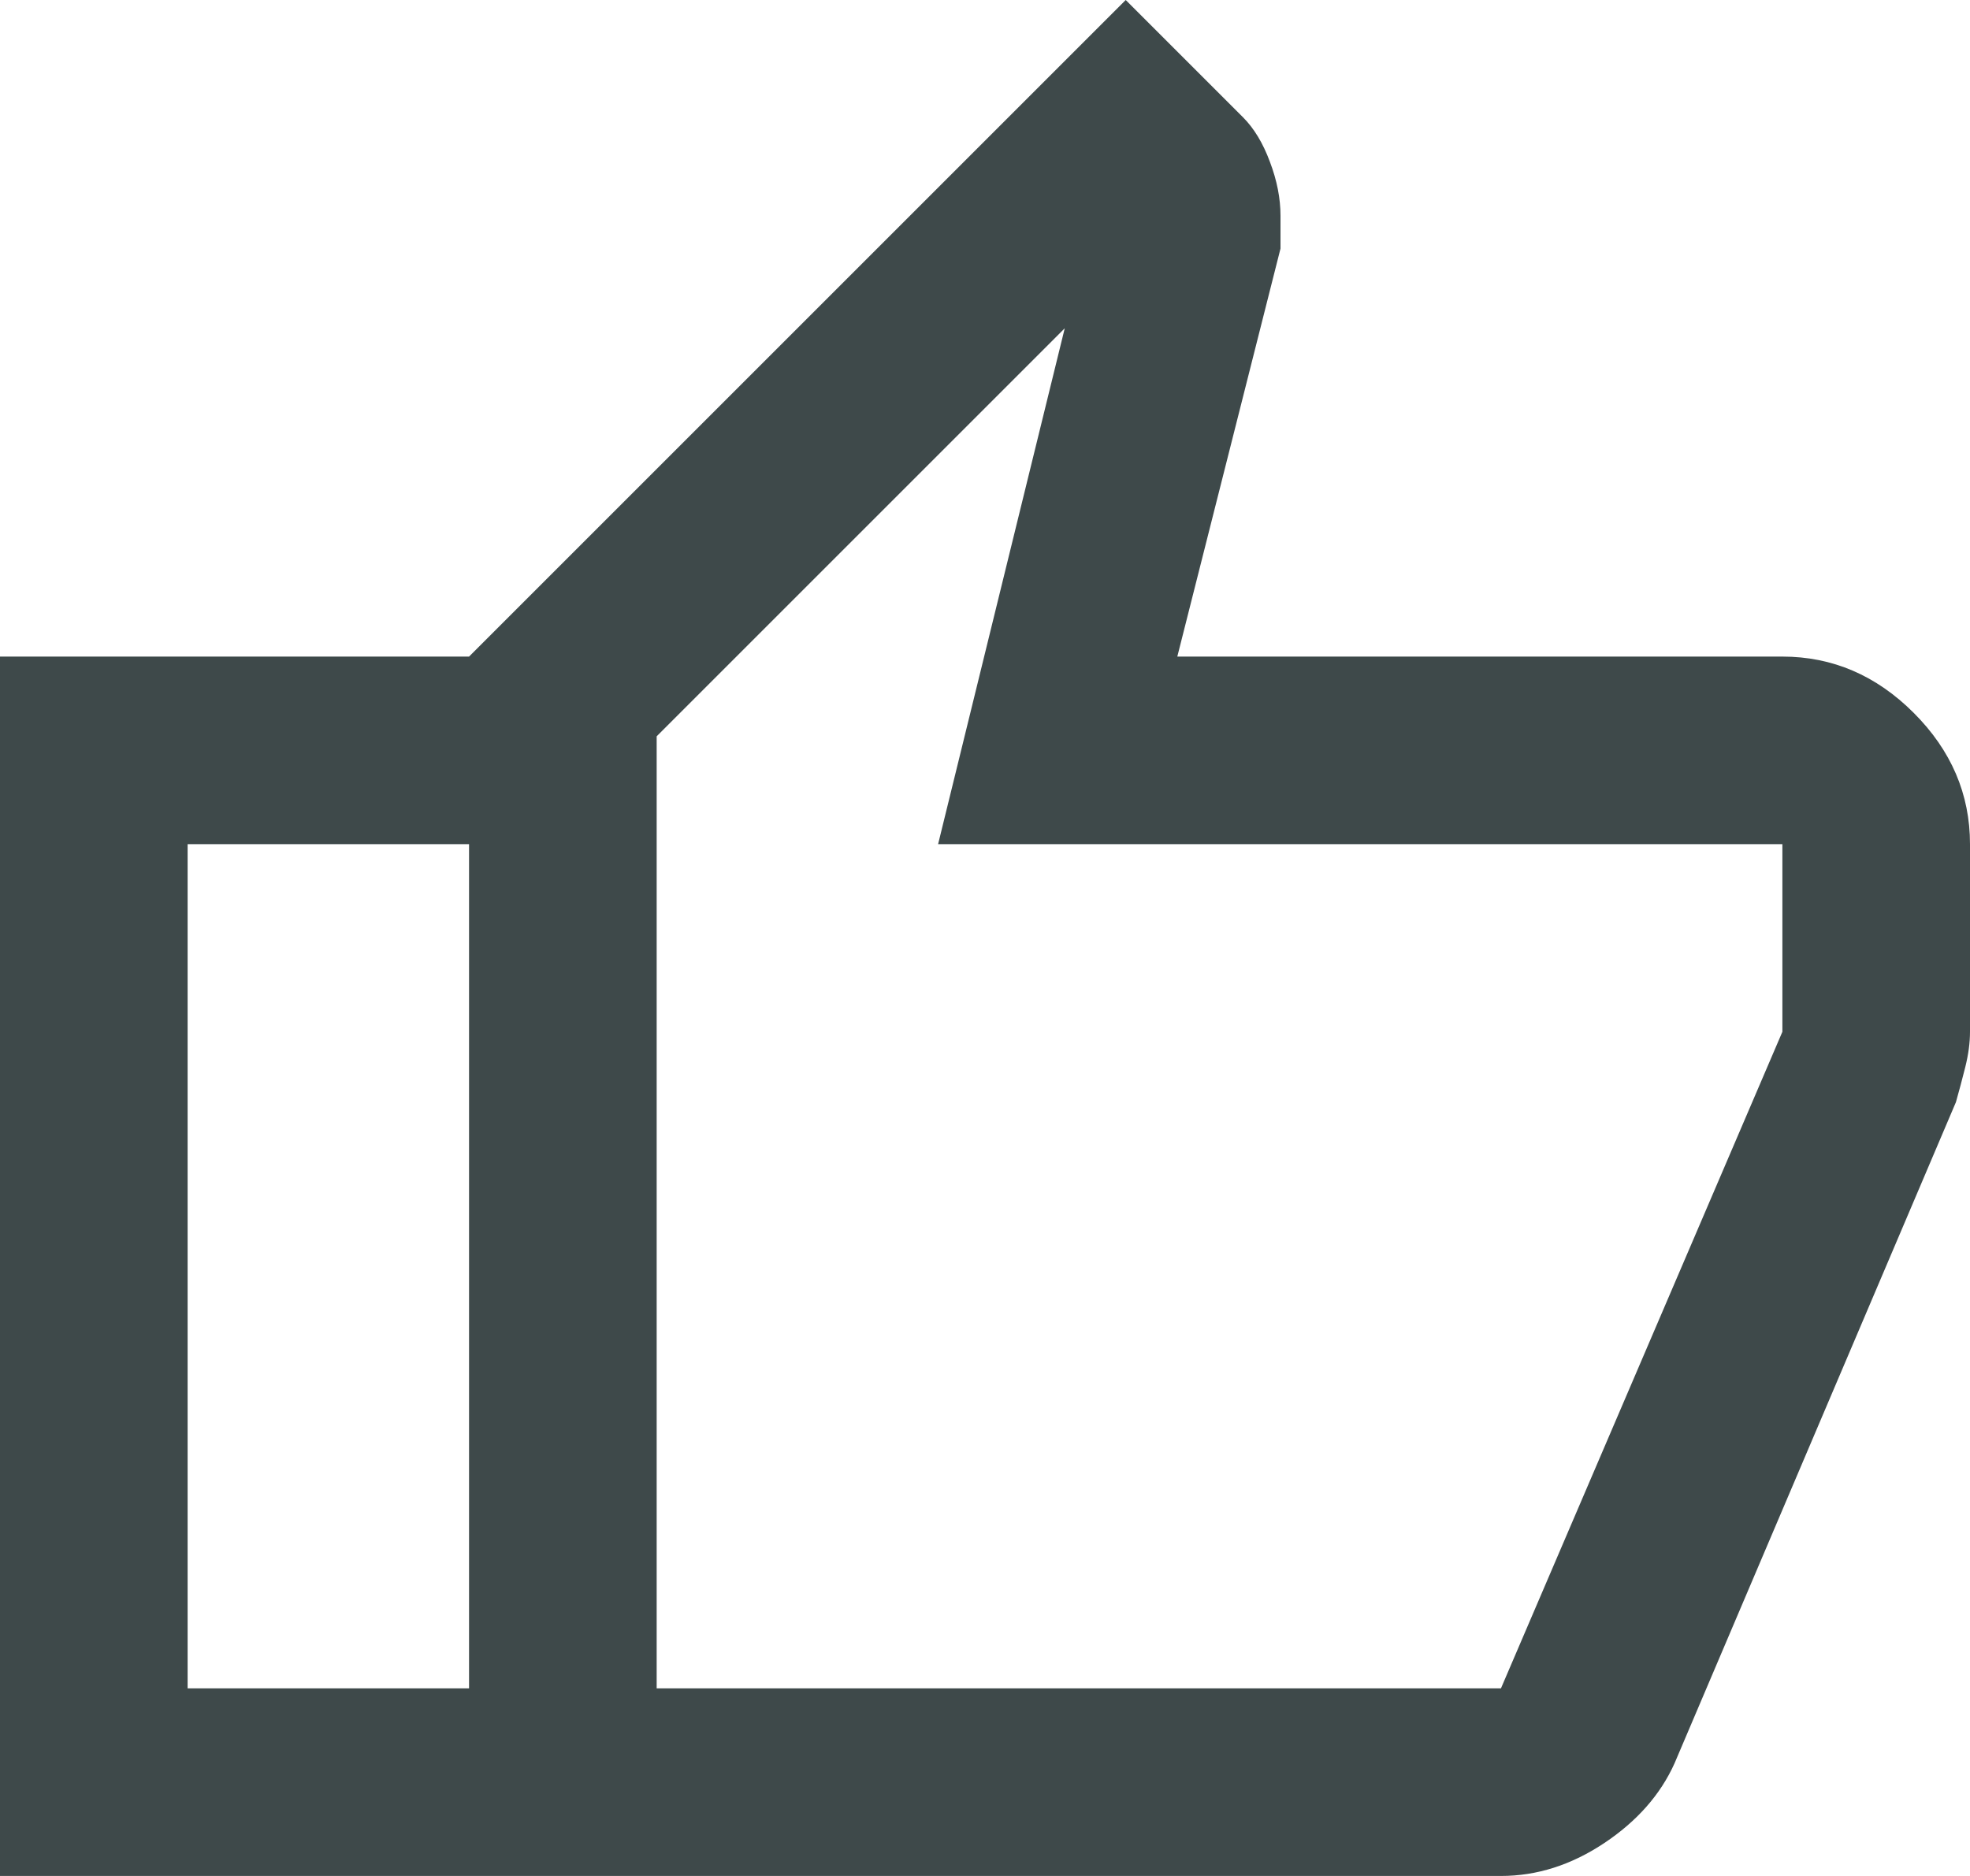
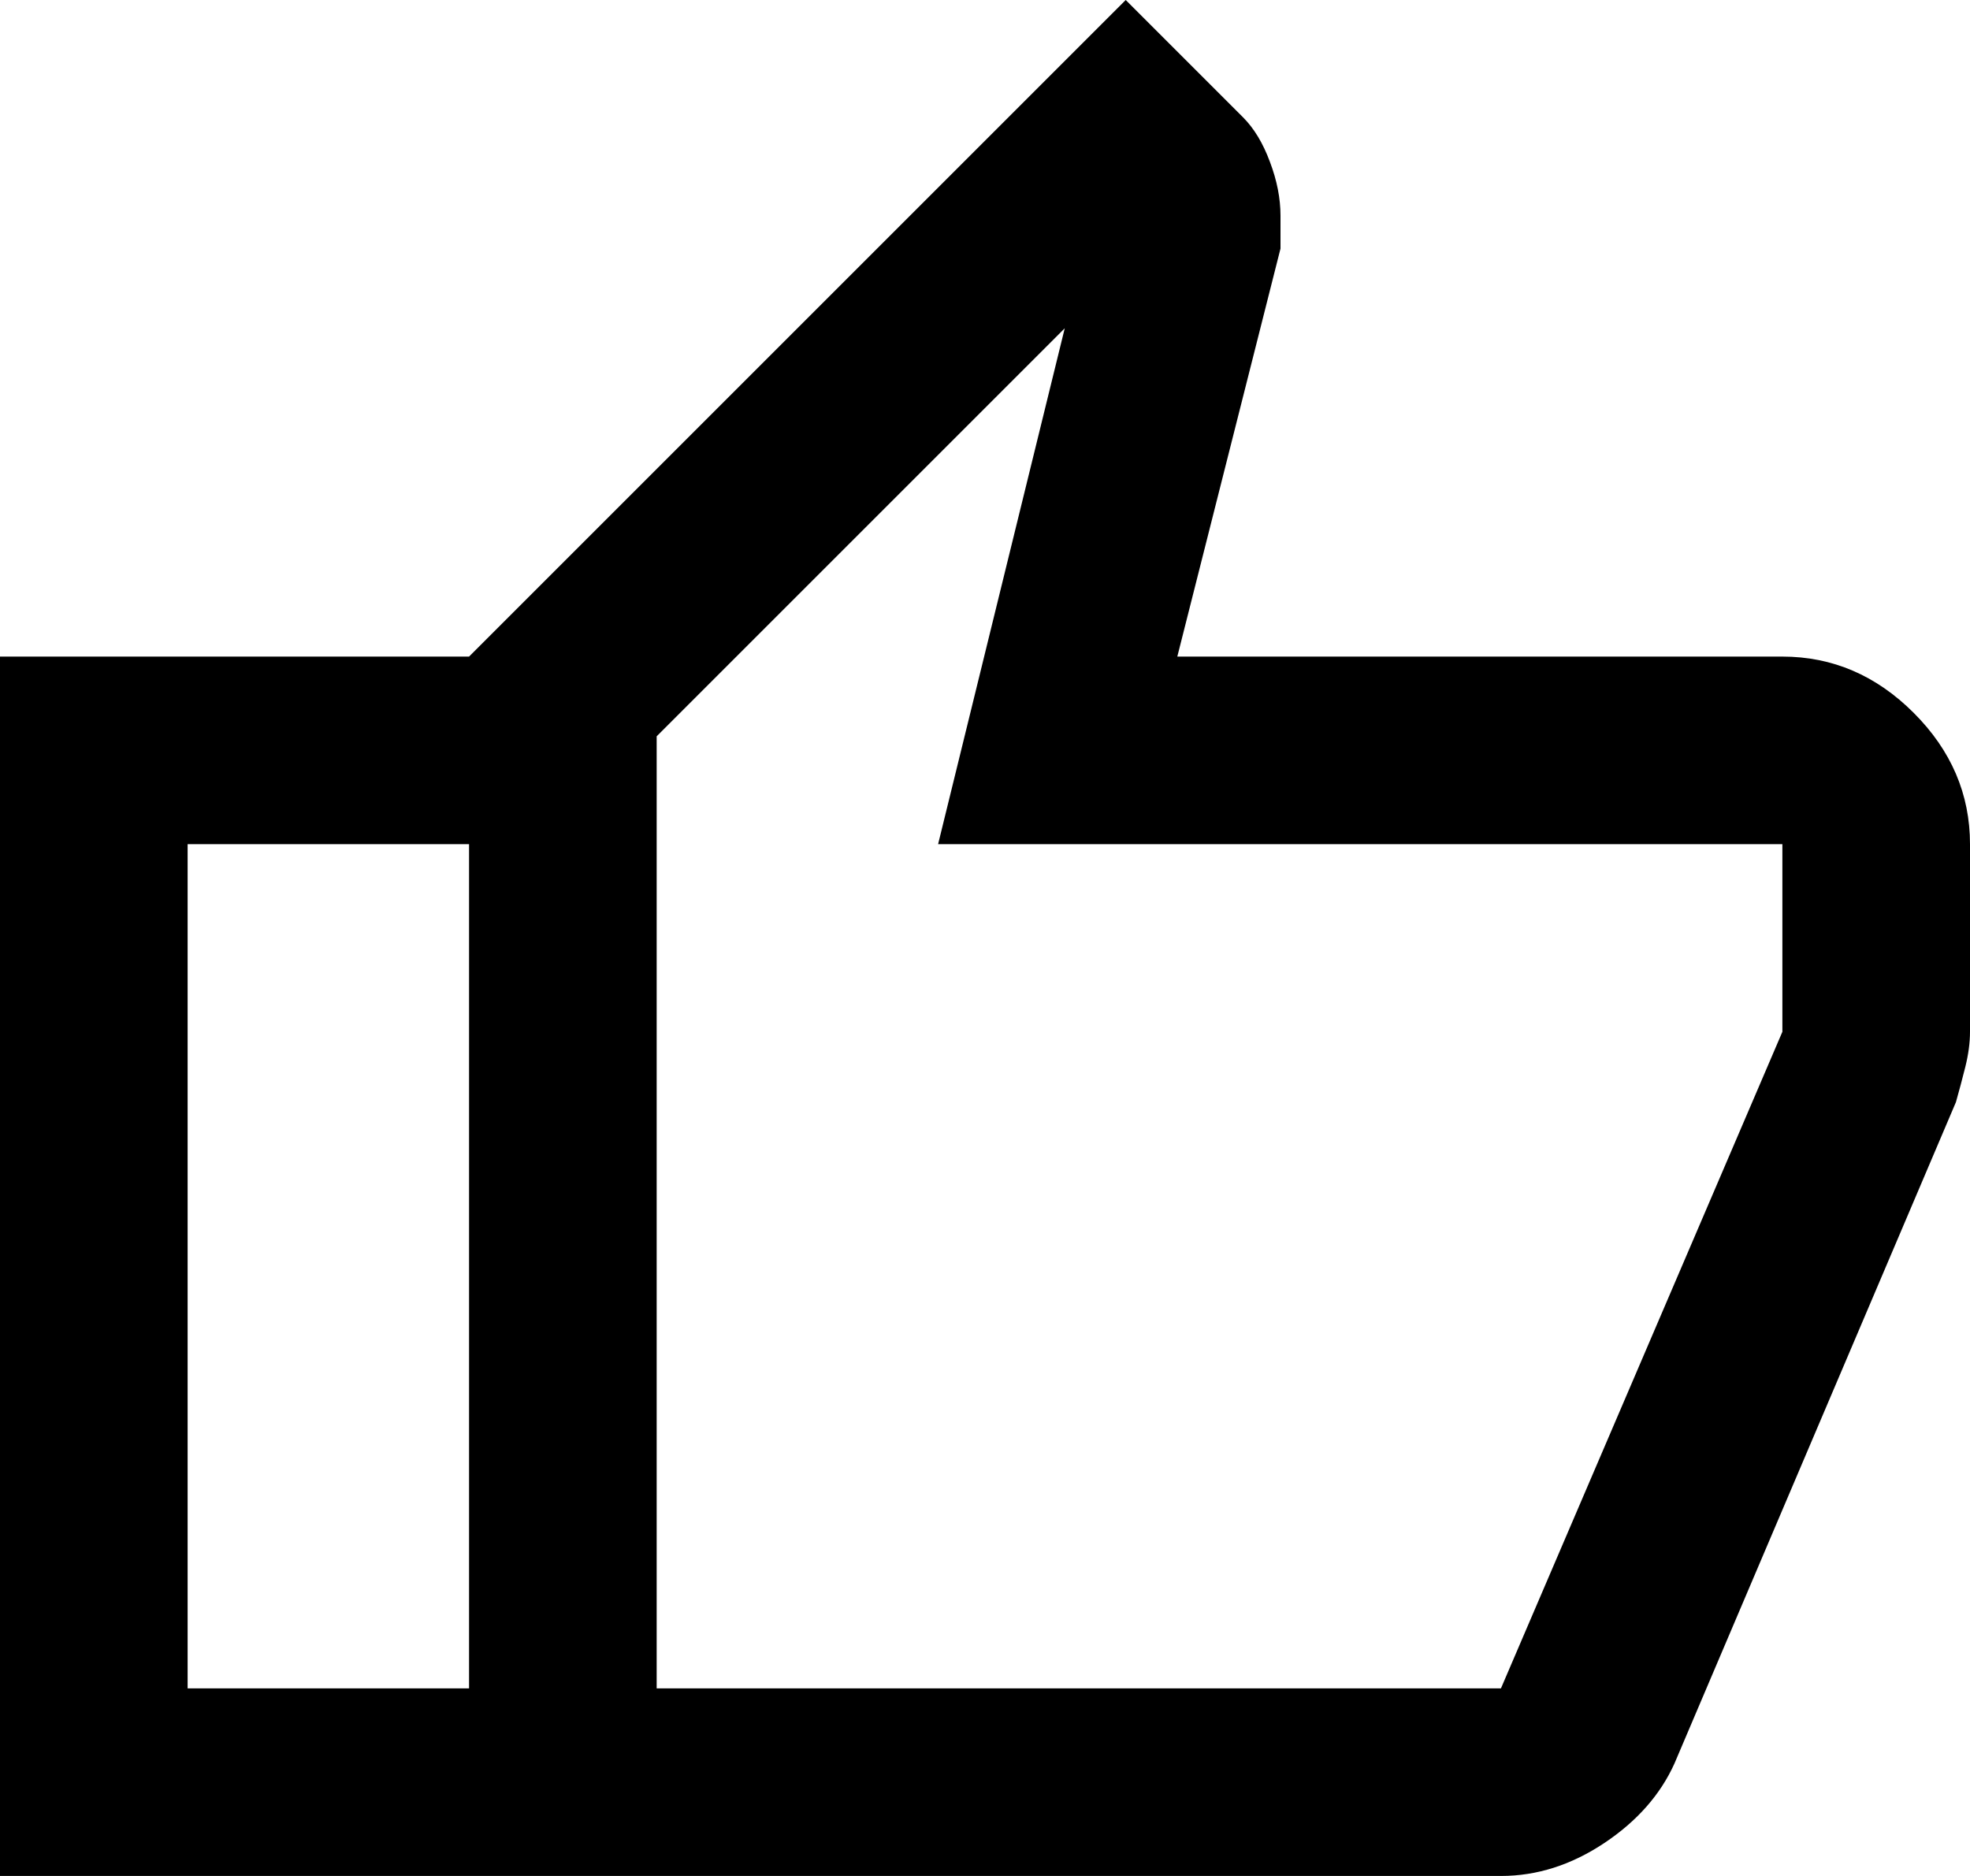
<svg xmlns="http://www.w3.org/2000/svg" width="21" height="20" viewBox="0 0 21 20" fill="none">
-   <path d="M16 20H5V7L12 0L13.25 1.25C13.367 1.367 13.463 1.525 13.537 1.725C13.613 1.925 13.65 2.117 13.65 2.3V2.65L12.55 7H19C19.533 7 20 7.2 20.4 7.6C20.8 8 21 8.467 21 9V11C21 11.117 20.983 11.242 20.95 11.375C20.917 11.508 20.883 11.633 20.85 11.75L17.85 18.8C17.7 19.133 17.45 19.417 17.1 19.65C16.75 19.883 16.383 20 16 20ZM7 18H16L19 11V9H10L11.35 3.5L7 7.85V18ZM7 7.85V9V11V18V7.85ZM5 7V9H2V18H5V20H0V7H5Z" fill="#3E494A" />
+   <path d="M16 20H5V7L12 0L13.25 1.25C13.367 1.367 13.463 1.525 13.537 1.725C13.613 1.925 13.65 2.117 13.65 2.3V2.65L12.55 7H19C19.533 7 20 7.2 20.4 7.6C20.8 8 21 8.467 21 9V11C21 11.117 20.983 11.242 20.95 11.375C20.917 11.508 20.883 11.633 20.85 11.75L17.85 18.8C17.7 19.133 17.45 19.417 17.1 19.65C16.75 19.883 16.383 20 16 20ZM7 18H16L19 11V9H10L11.35 3.5L7 7.85V18ZM7 7.85V9V11V18V7.85ZM5 7V9H2V18H5V20H0V7H5Z" fill="currentColor" />
</svg>
